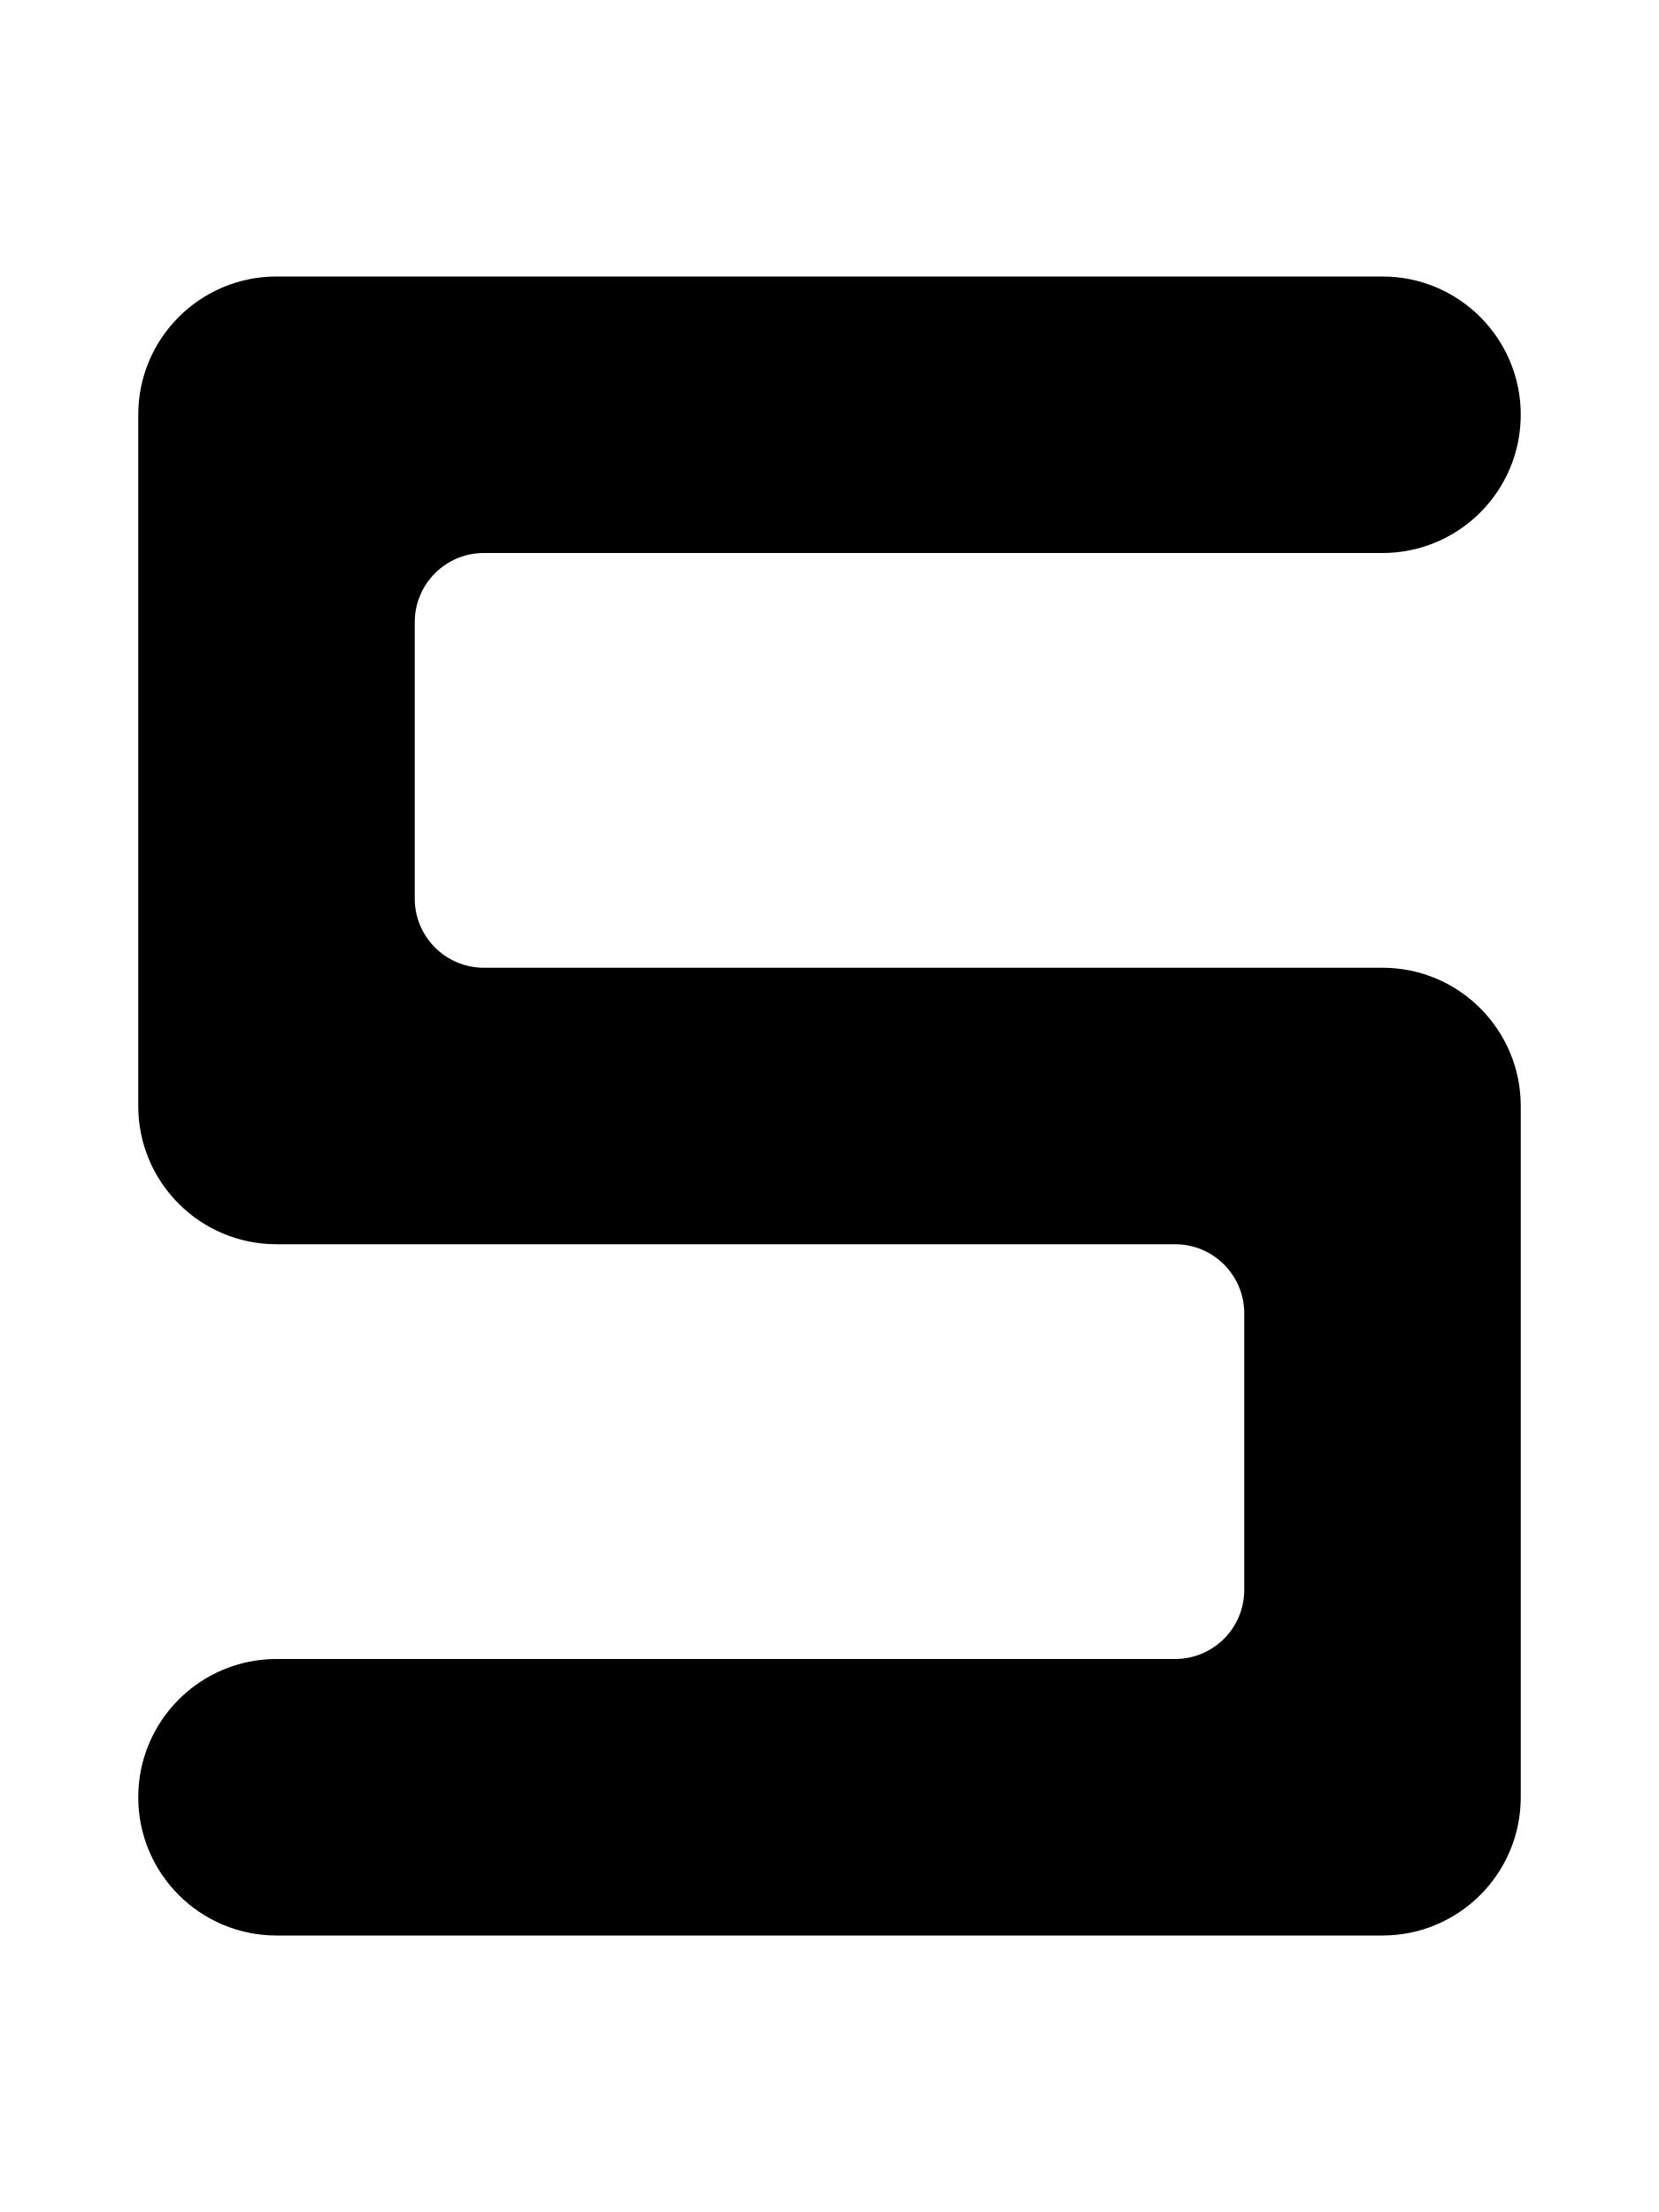
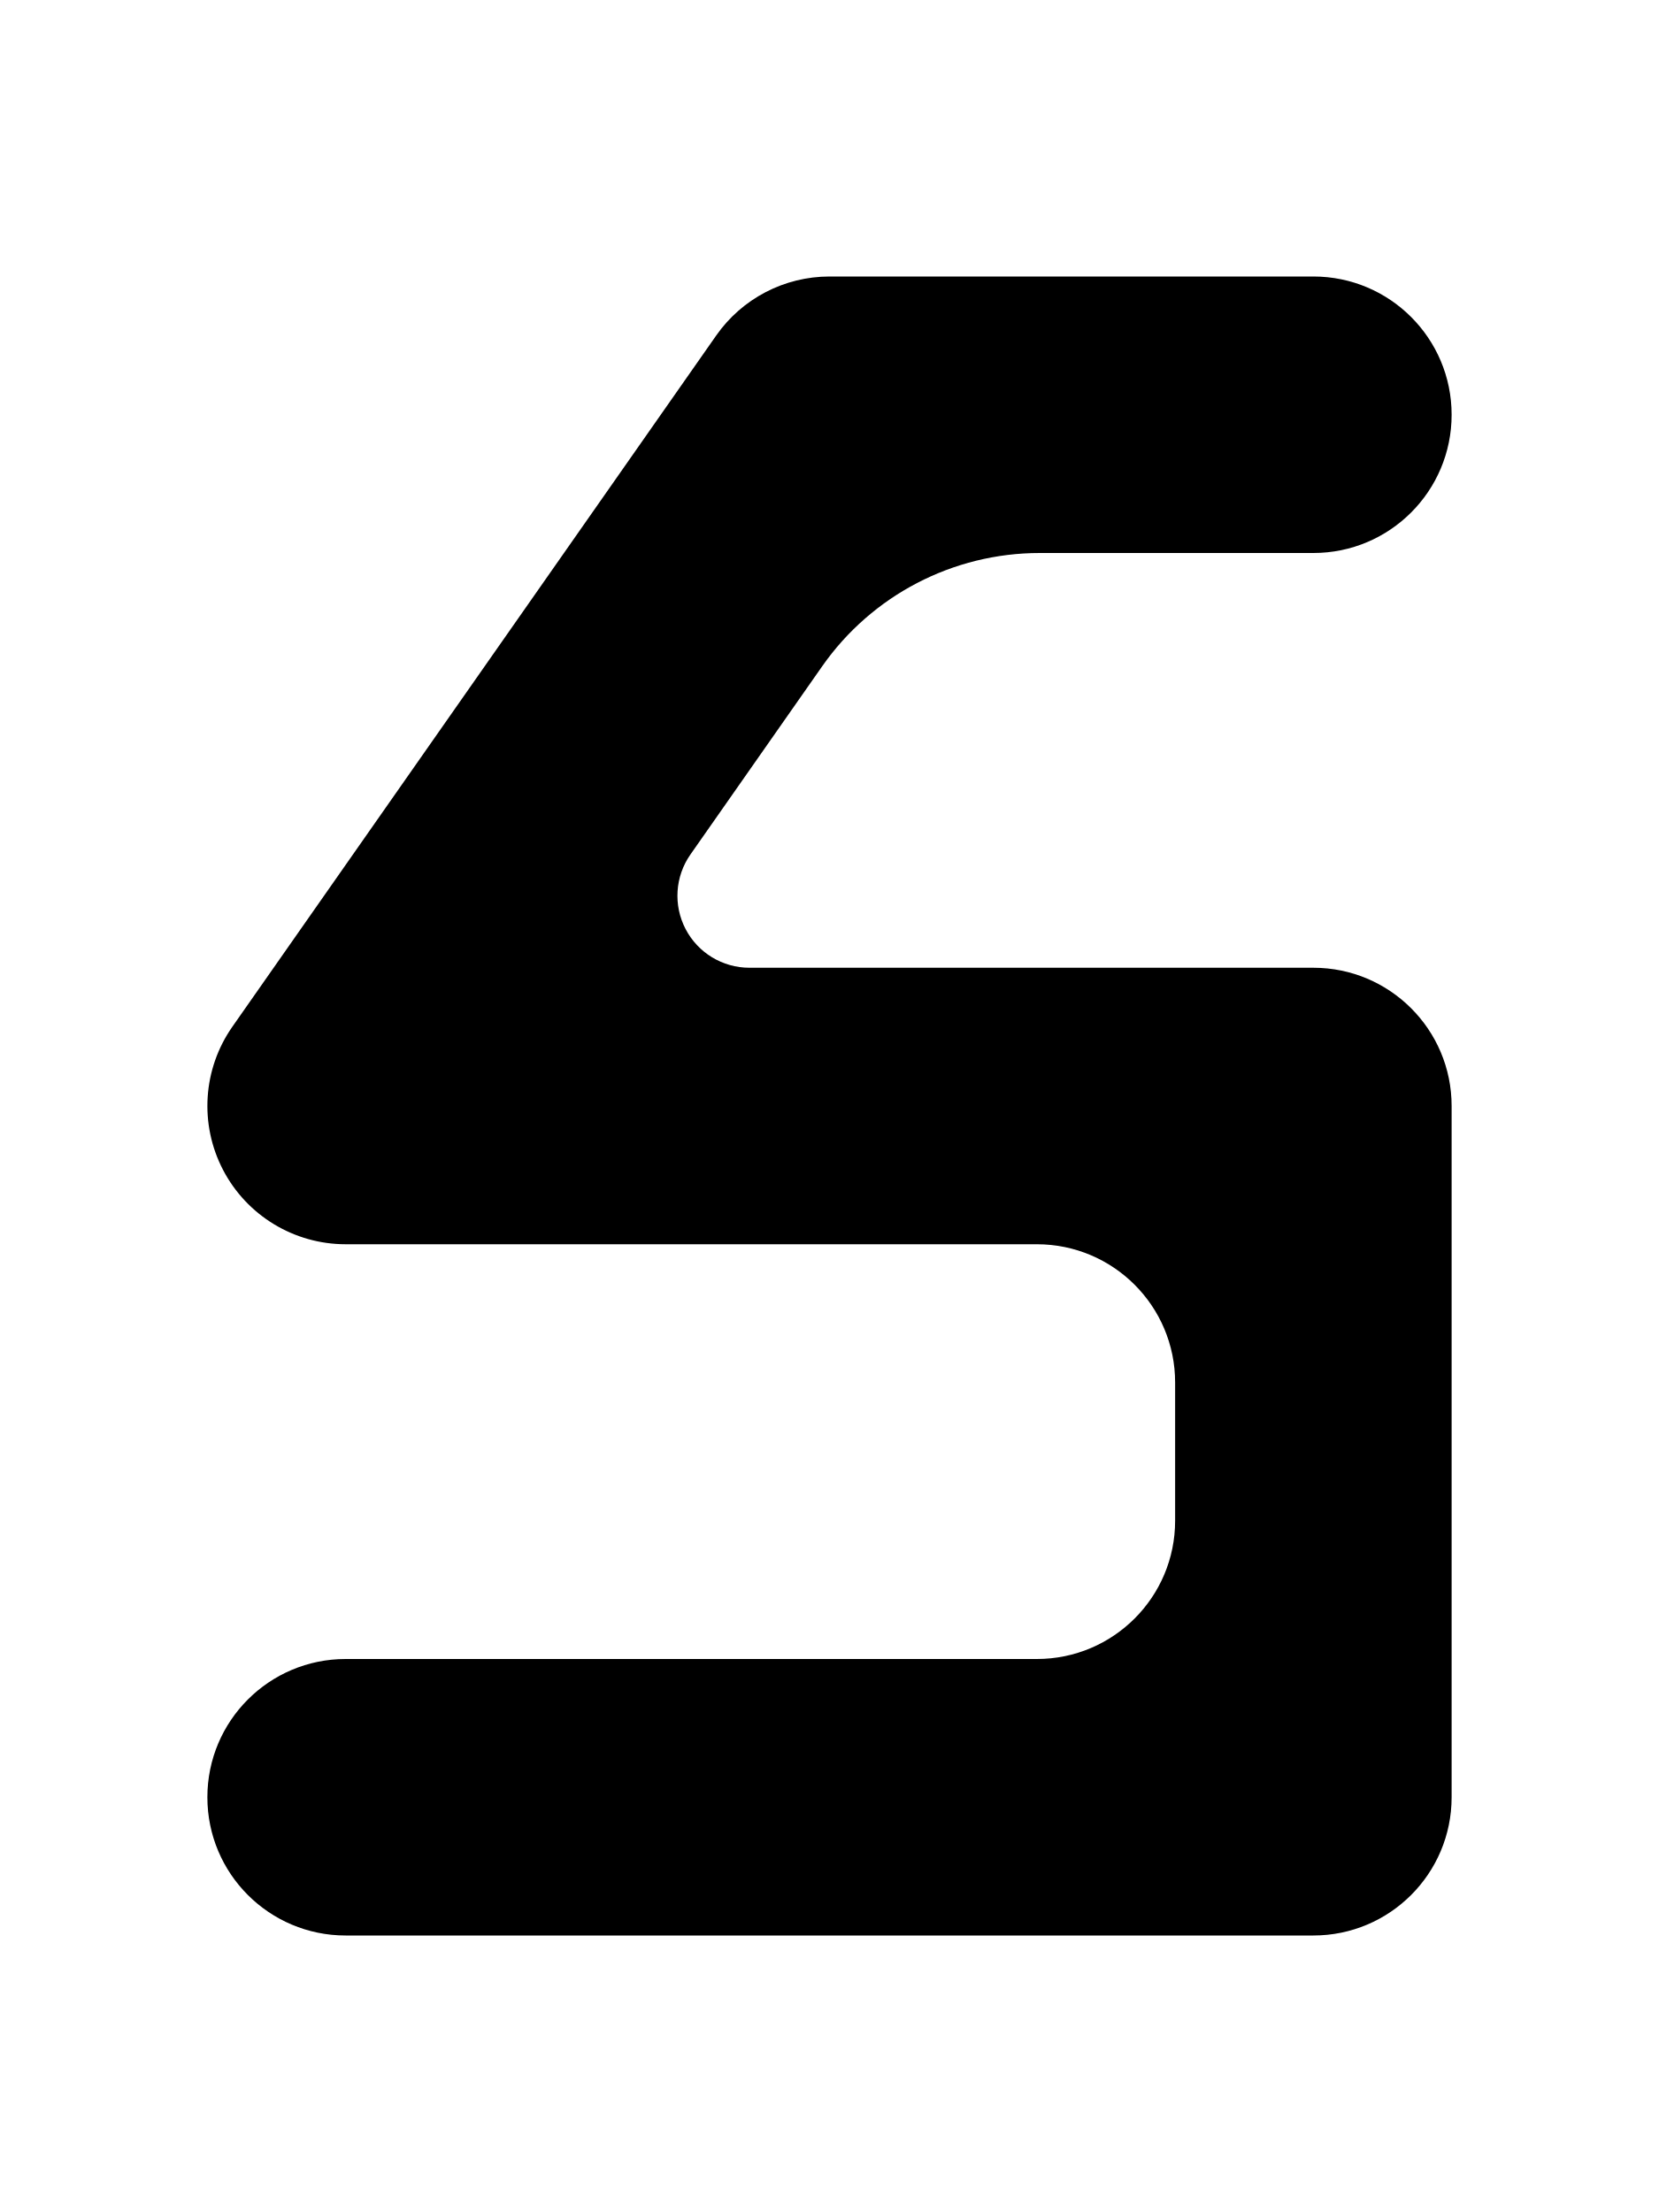
<svg xmlns="http://www.w3.org/2000/svg" width="768" height="1024" viewBox="0 0 768 1024" version="1.1" id="svg1">
  <defs id="defs1">
    </defs>
  <g id="layer1">
-     <path style="baseline-shift:baseline;display:inline;overflow:visible;opacity:1;vector-effect:none;stroke-linecap:round;stroke-linejoin:round;enable-background:accumulate;stop-color:#000000;stop-opacity:1" d="m 128,128 c -35.345,0.004 -63.996,28.655 -64,64 v 320 c 0.004,35.345 28.655,63.996 64,64 h 416 a 32,32 45 0 1 32,32 v 128 a 32,32 135 0 1 -32,32 H 128 c -35.346,0 -64,28.654 -64,64 0,35.346 28.654,64 64,64 h 512 c 35.345,-0.004 63.996,-28.655 64,-64 V 512 c -0.004,-35.345 -28.655,-63.996 -64,-64 H 224 A 32,32 45 0 1 192,416 V 288 a 32,32 135 0 1 32,-32 h 416 c 35.346,0 64,-28.654 64,-64 0,-35.346 -28.654,-64 -64,-64 z" id="path5" />
+     <path style="baseline-shift:baseline;display:inline;overflow:visible;opacity:1;vector-effect:none;stroke-linecap:round;stroke-linejoin:round;enable-background:accumulate;stop-color:#000000;stop-opacity:1" d="m 384,128 c -20.884,9.2e-4 -40.455,10.19 -52.432,27.299 l -224,320 C 93.888,494.85 92.22,520.388 103.24,541.553 114.26,562.718 136.138,575.996 160,576 h 320 a 64,64 45 0 1 64,64 v 64 a 64,64 135 0 1 -64,64 H 160 c -35.346,0 -64,28.654 -64,64 0,35.346 28.654,64 64,64 h 448 c 35.345,-0.004 63.996,-28.655 64,-64 V 512 c -0.004,-35.345 -28.655,-63.996 -64,-64 H 346.922 a 33.322,33.322 62.496 0 1 -27.298,-52.431 l 60.997,-87.138 A 122.922,122.922 152.496 0 1 481.322,256 H 608 c 35.346,0 64,-28.654 64,-64 0,-35.346 -28.654,-64 -64,-64 z" id="path2" />
  </g>
</svg>
